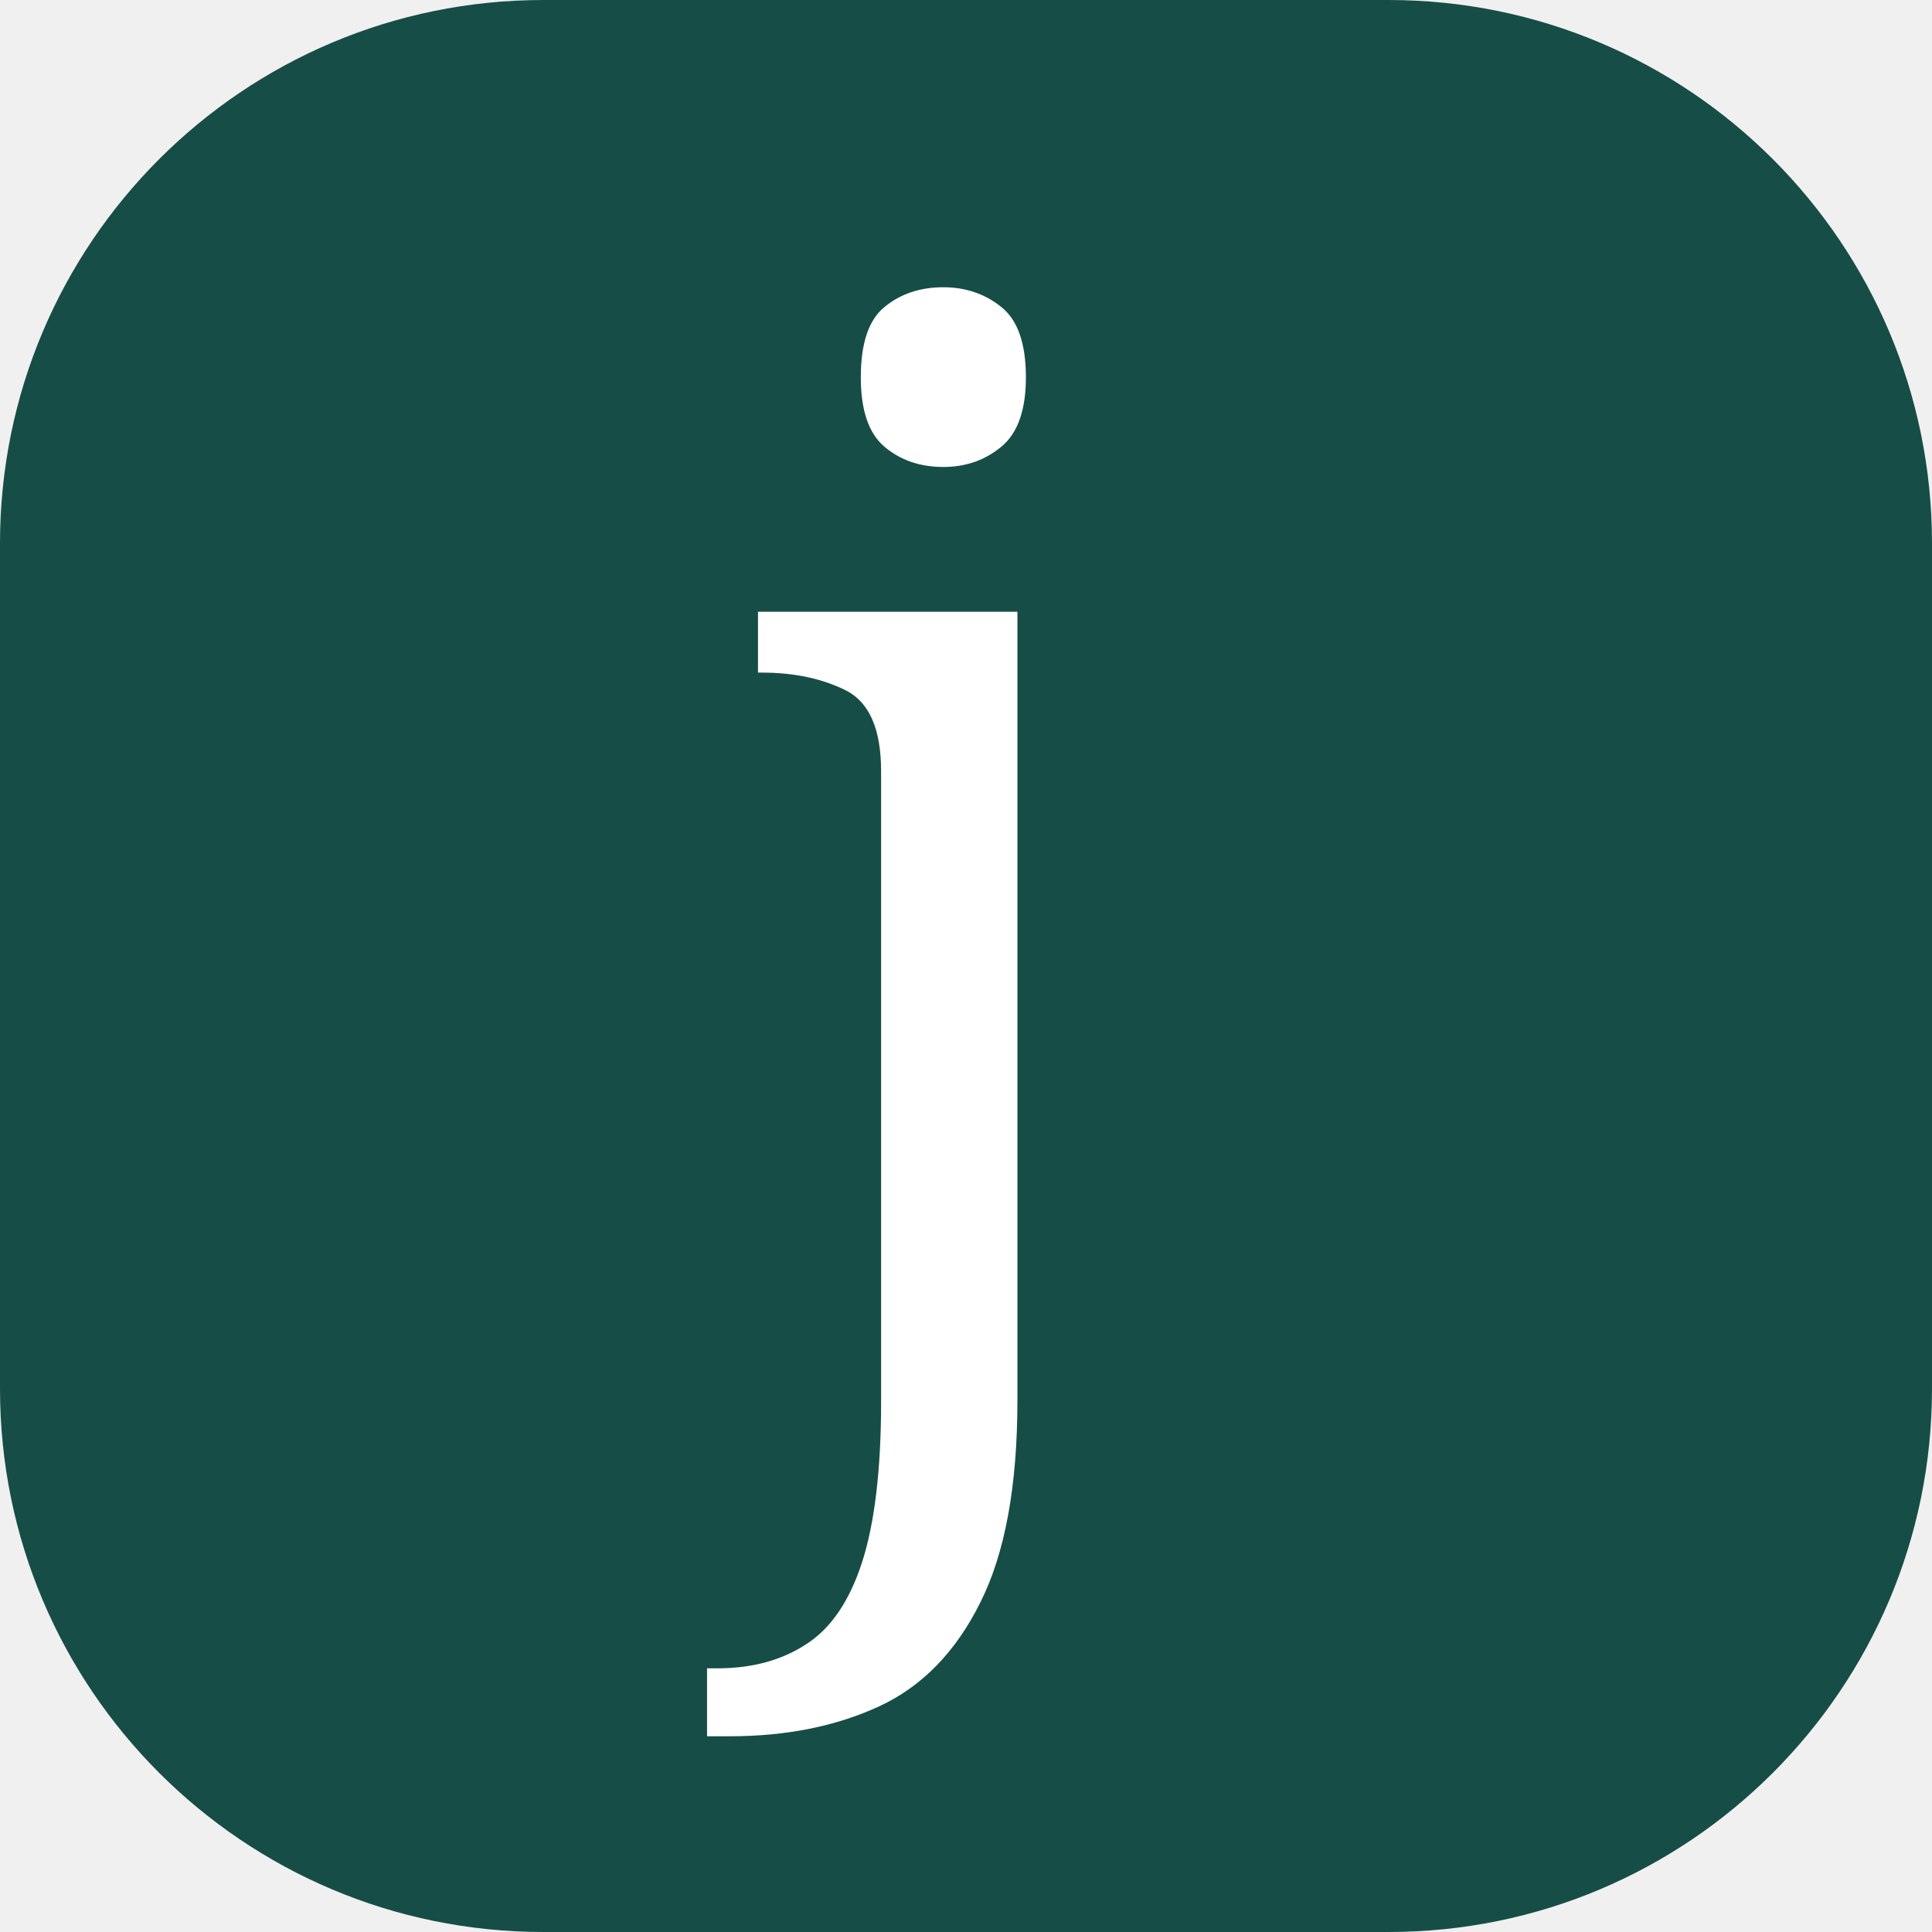
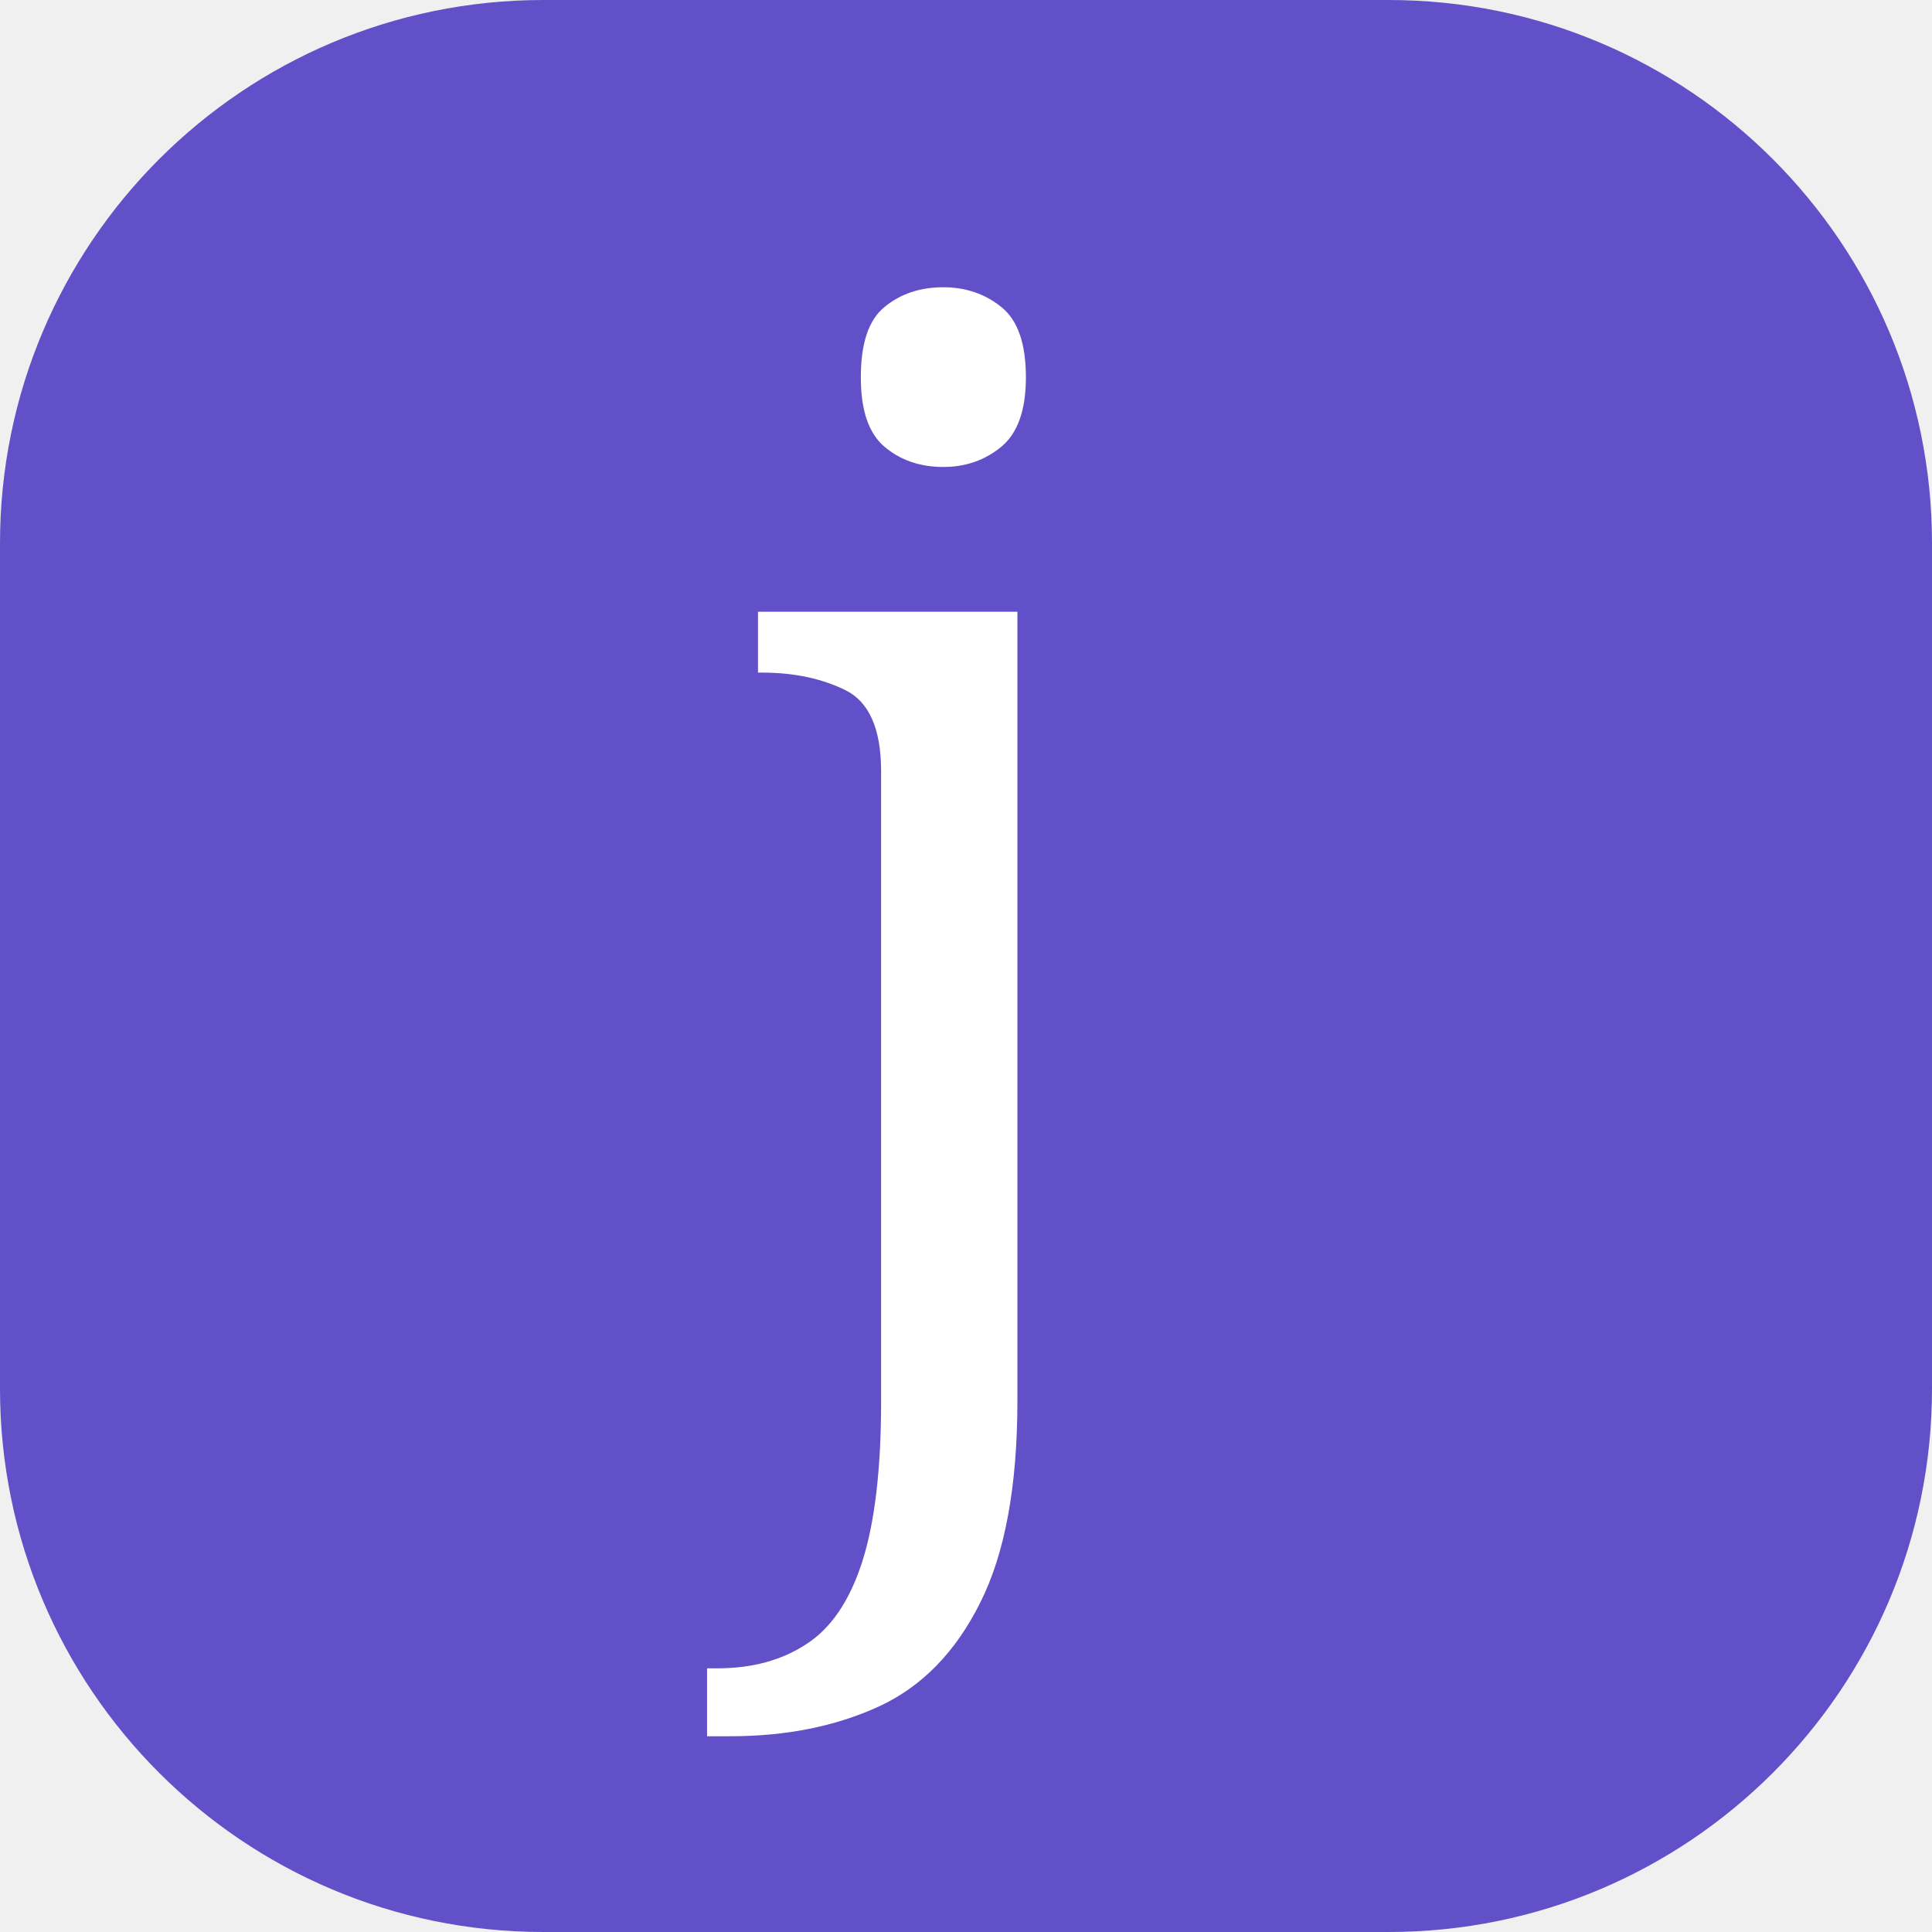
<svg xmlns="http://www.w3.org/2000/svg" viewBox="0 0 64 64">
-   <rect width="64" height="64" rx="18" fill="#164e47" />
+   <rect width="64" height="64" rx="18" fill="#6250c9" />
  <text x="24" y="46" font-family="Georgia,serif" font-size="48" fill="#fff">j</text>
</svg>
